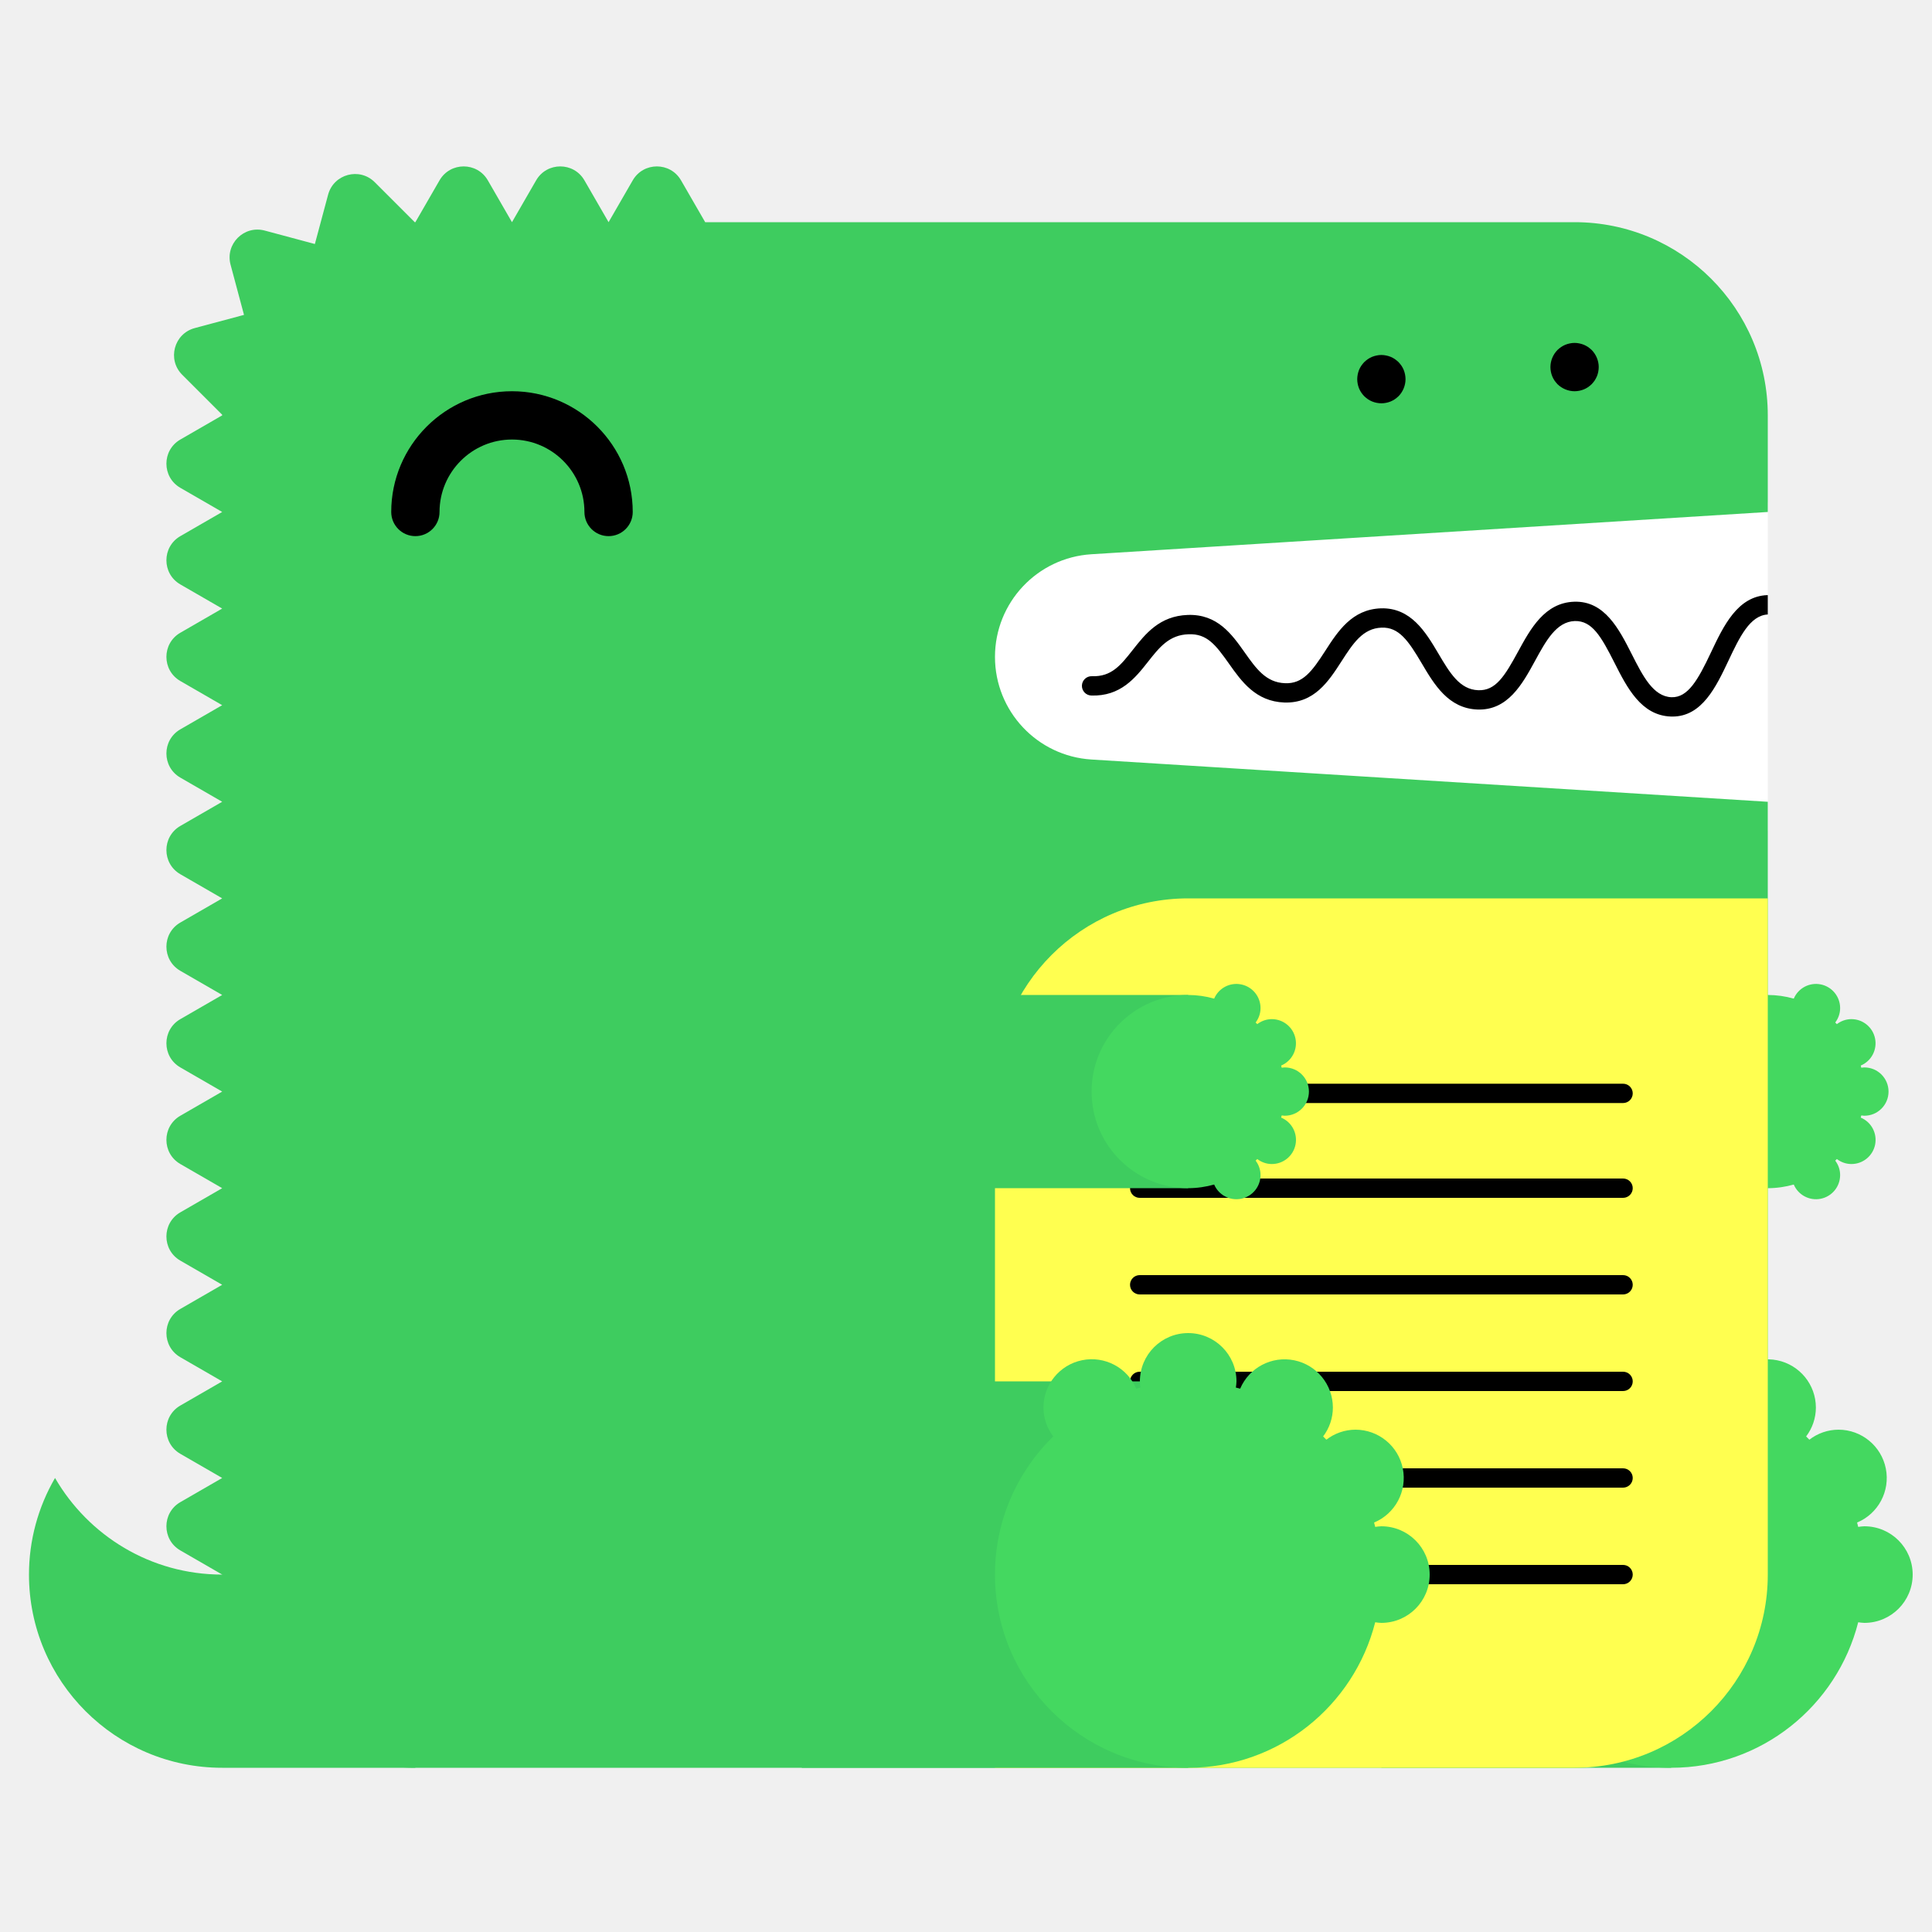
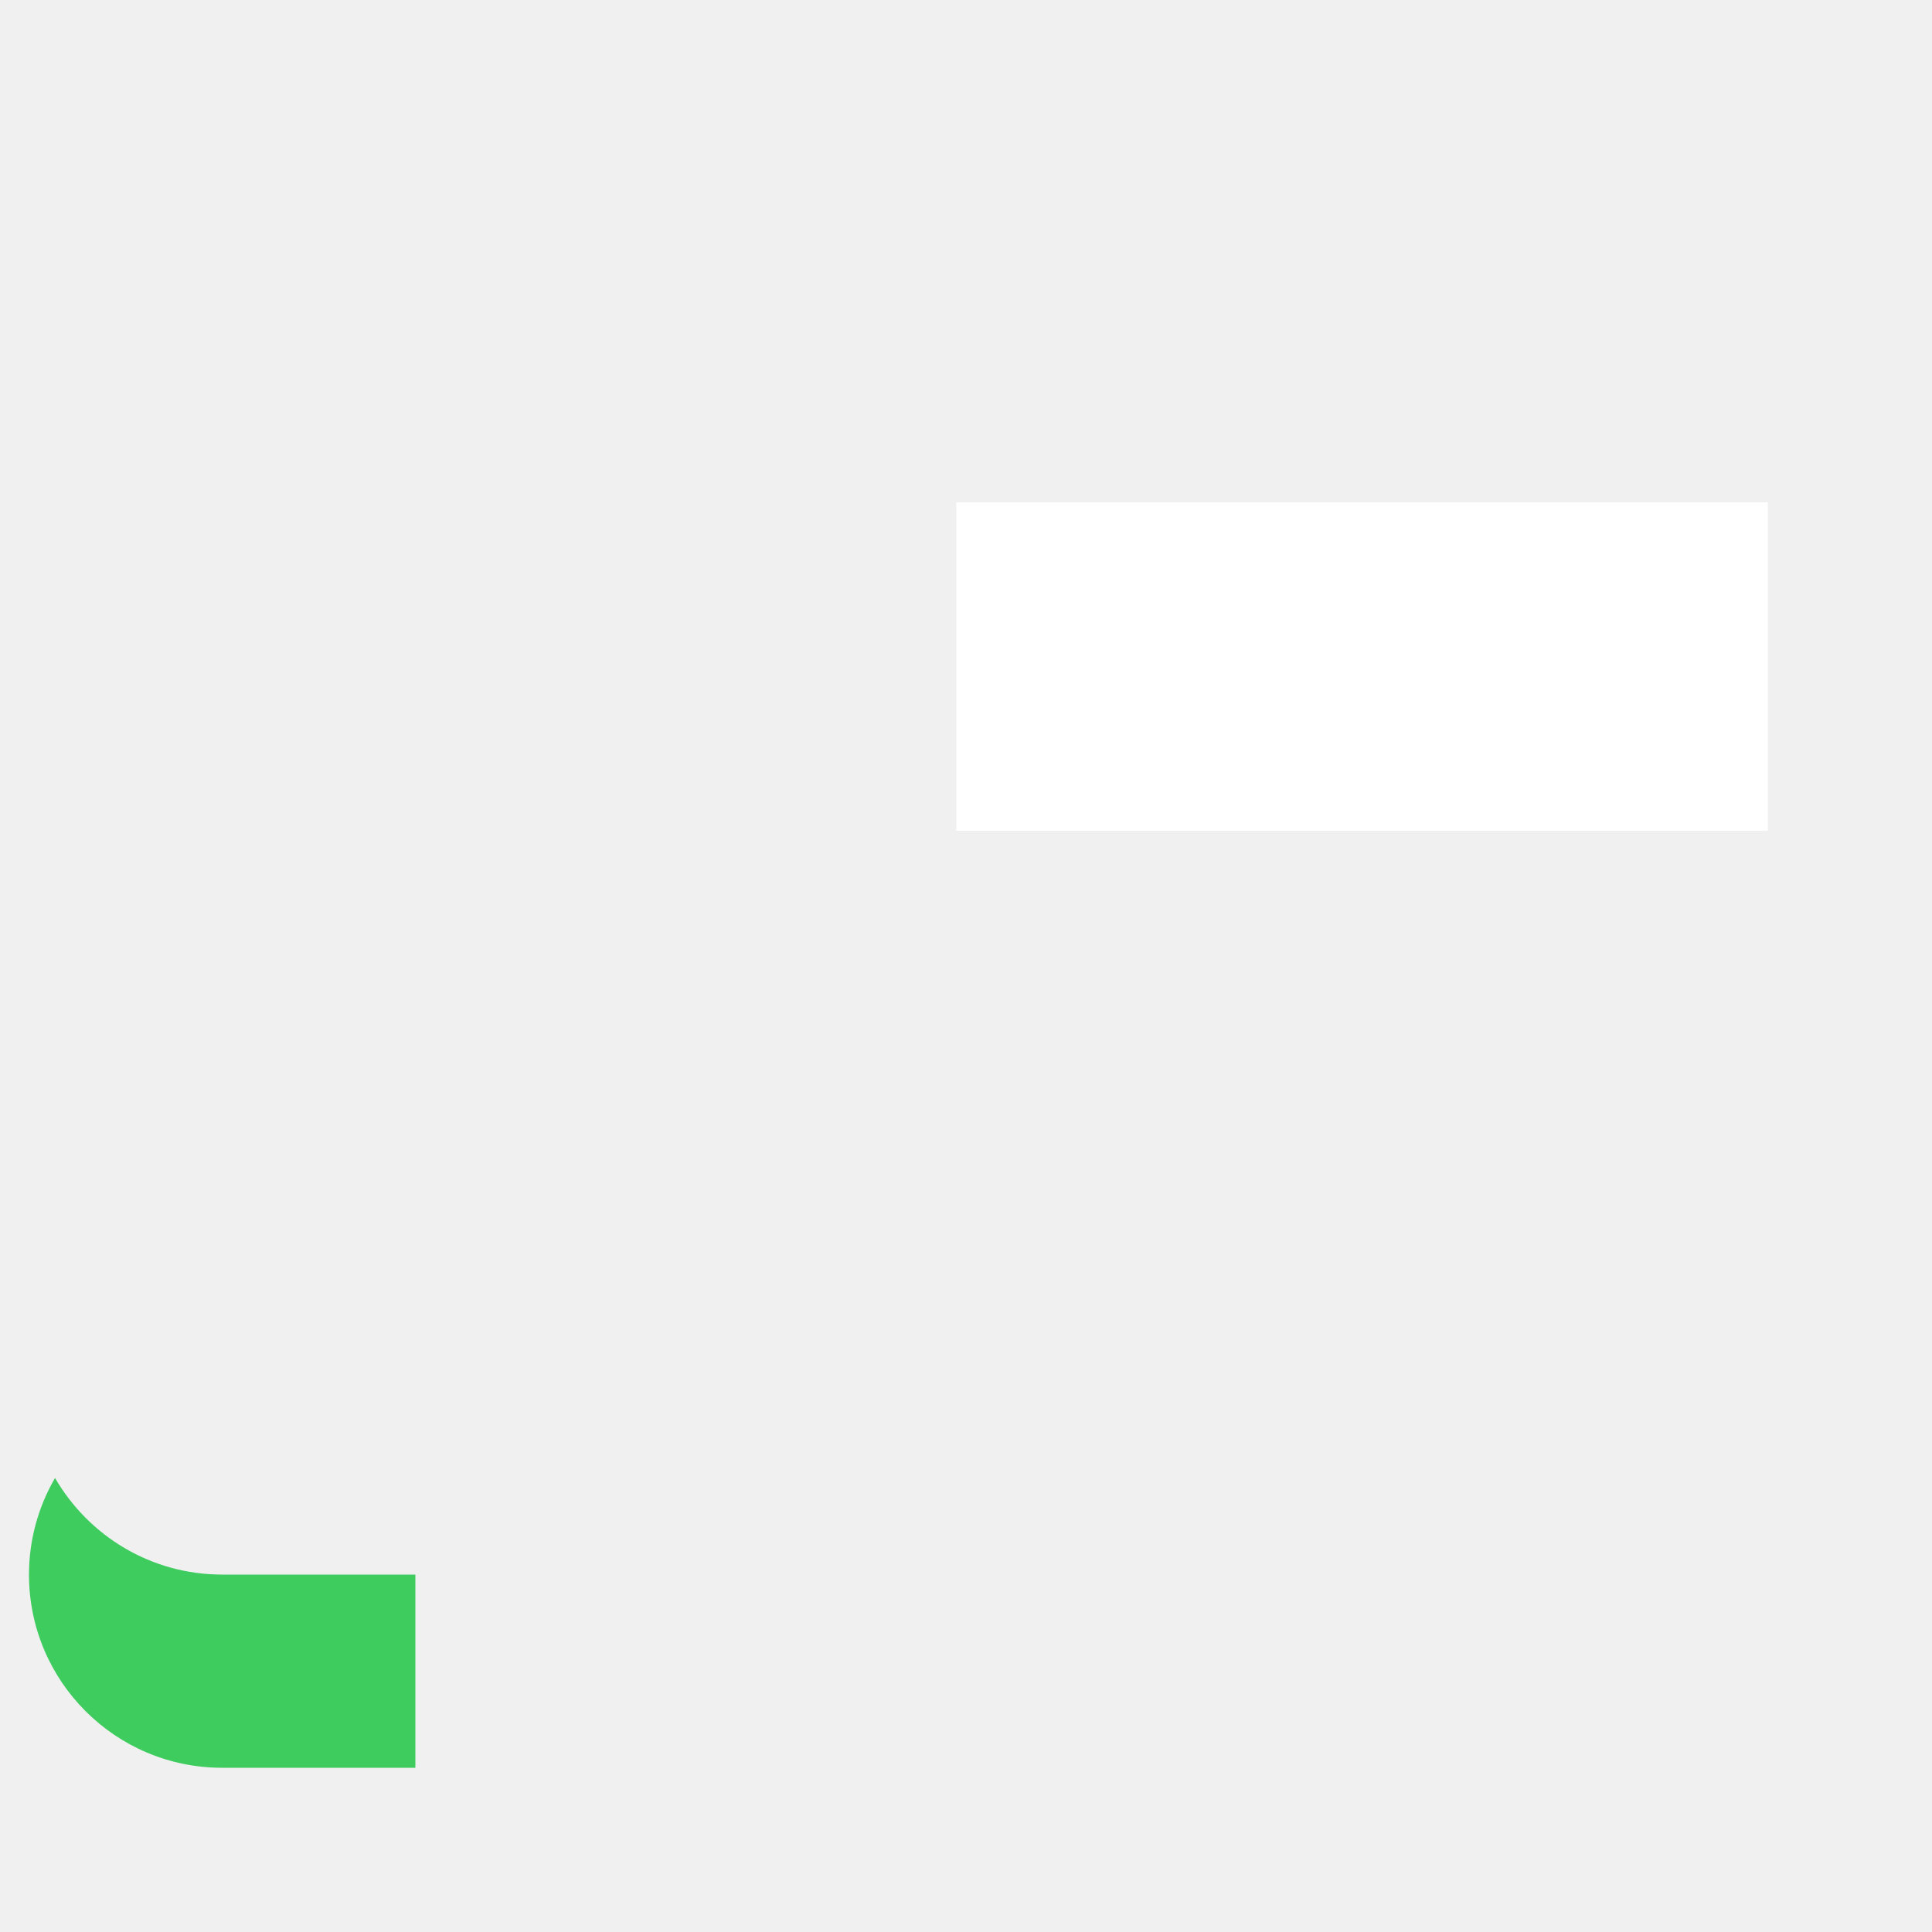
<svg xmlns="http://www.w3.org/2000/svg" width="200" height="200" viewBox="0 0 200 200">
  <g fill="none" fill-rule="evenodd">
    <path fill="#FFF" d="M99 52h84v34H99z" />
    <path d="M23 163c-7.398 0-13.843-4.027-17.303-10A19.886 19.886 0 0 0 3 163c0 11.046 8.954 20 20 20h20v-20H23z" fill="#3ECC5F" />
-     <path d="M112.98 57.376L183 53V43c0-11.046-8.954-20-20-20H73l-2.5-4.33c-1.112-1.925-3.889-1.925-5 0L63 23l-2.5-4.33c-1.111-1.925-3.889-1.925-5 0L53 23l-2.5-4.33c-1.111-1.925-3.889-1.925-5 0L43 23c-.022 0-.042.003-.065.003l-4.142-4.141c-1.57-1.571-4.252-.853-4.828 1.294l-1.369 5.104-5.192-1.392c-2.148-.575-4.111 1.389-3.535 3.536l1.39 5.193-5.102 1.367c-2.148.576-2.867 3.259-1.296 4.83l4.142 4.142c0 .021-.003.042-.003.064l-4.33 2.5c-1.925 1.111-1.925 3.889 0 5L23 53l-4.33 2.5c-1.925 1.111-1.925 3.889 0 5L23 63l-4.33 2.5c-1.925 1.111-1.925 3.889 0 5L23 73l-4.33 2.5c-1.925 1.111-1.925 3.889 0 5L23 83l-4.33 2.5c-1.925 1.111-1.925 3.889 0 5L23 93l-4.33 2.5c-1.925 1.111-1.925 3.889 0 5L23 103l-4.33 2.5c-1.925 1.111-1.925 3.889 0 5L23 113l-4.33 2.5c-1.925 1.111-1.925 3.889 0 5L23 123l-4.33 2.5c-1.925 1.111-1.925 3.889 0 5L23 133l-4.33 2.5c-1.925 1.111-1.925 3.889 0 5L23 143l-4.33 2.5c-1.925 1.111-1.925 3.889 0 5L23 153l-4.33 2.5c-1.925 1.111-1.925 3.889 0 5L23 163c0 11.046 8.954 20 20 20h120c11.046 0 20-8.954 20-20V83l-70.02-4.376A10.645 10.645 0 0 1 103 68c0-5.621 4.37-10.273 9.98-10.624" fill="#3ECC5F" />
-     <path fill="#3ECC5F" d="M143 183h30v-40h-30z" />
-     <path d="M193 158c-.219 0-.428.037-.639.064-.038-.15-.074-.301-.116-.451A5 5 0 0 0 190.32 148a4.96 4.96 0 0 0-3.016 1.036 26.531 26.531 0 0 0-.335-.336 4.955 4.955 0 0 0 1.011-2.987 5 5 0 0 0-9.599-1.959c-.148-.042-.297-.077-.445-.115.027-.211.064-.42.064-.639a5 5 0 0 0-5-5 5 5 0 0 0-5 5c0 .219.037.428.064.639-.148.038-.297.073-.445.115a4.998 4.998 0 0 0-9.599 1.959c0 1.125.384 2.151 1.011 2.987-3.717 3.632-6.031 8.693-6.031 14.3 0 11.046 8.954 20 20 20 9.339 0 17.16-6.41 19.361-15.064.211.027.42.064.639.064a5 5 0 0 0 5-5 5 5 0 0 0-5-5" fill="#44D860" />
-     <path fill="#3ECC5F" d="M153 123h30v-20h-30z" />
-     <path d="M193 115.5a2.5 2.5 0 1 0 0-5c-.109 0-.214.019-.319.032-.02-.075-.037-.15-.058-.225a2.501 2.501 0 0 0-.963-4.807c-.569 0-1.088.197-1.508.518a6.653 6.653 0 0 0-.168-.168c.314-.417.506-.931.506-1.494a2.5 2.5 0 0 0-4.8-.979A9.987 9.987 0 0 0 183 103c-5.522 0-10 4.478-10 10s4.478 10 10 10c.934 0 1.833-.138 2.69-.377a2.5 2.5 0 0 0 4.8-.979c0-.563-.192-1.077-.506-1.494.057-.055.113-.111.168-.168.42.321.939.518 1.508.518a2.5 2.5 0 0 0 .963-4.807c.021-.074.038-.15.058-.225.105.013.21.032.319.032" fill="#44D860" />
-     <path d="M63 55.5a2.5 2.5 0 0 1-2.5-2.5c0-4.136-3.364-7.5-7.5-7.5s-7.5 3.364-7.5 7.5a2.5 2.5 0 1 1-5 0c0-6.893 5.607-12.5 12.5-12.5S65.5 46.107 65.5 53a2.5 2.5 0 0 1-2.5 2.5" fill="#000" />
-     <path d="M103 183h60c11.046 0 20-8.954 20-20V93h-60c-11.046 0-20 8.954-20 20v70z" fill="#FFFF50" />
-     <path d="M168.02 124h-50.04a1 1 0 1 1 0-2h50.04a1 1 0 1 1 0 2m0 20h-50.04a1 1 0 1 1 0-2h50.04a1 1 0 1 1 0 2m0 20h-50.04a1 1 0 1 1 0-2h50.04a1 1 0 1 1 0 2m0-49.814h-50.04a1 1 0 1 1 0-2h50.04a1 1 0 1 1 0 2m0 19.814h-50.04a1 1 0 1 1 0-2h50.04a1 1 0 1 1 0 2m0 20h-50.04a1 1 0 1 1 0-2h50.04a1 1 0 1 1 0 2M183 61.611c-.012 0-.022-.006-.034-.005-3.09.105-4.552 3.196-5.842 5.923-1.346 2.85-2.387 4.703-4.093 4.647-1.889-.068-2.969-2.202-4.113-4.46-1.314-2.594-2.814-5.536-5.963-5.426-3.046.104-4.513 2.794-5.807 5.167-1.377 2.528-2.314 4.065-4.121 3.994-1.927-.07-2.951-1.805-4.136-3.813-1.321-2.236-2.848-4.75-5.936-4.664-2.994.103-4.465 2.385-5.763 4.4-1.373 2.13-2.335 3.428-4.165 3.351-1.973-.07-2.992-1.51-4.171-3.177-1.324-1.873-2.816-3.993-5.895-3.89-2.928.1-4.399 1.97-5.696 3.618-1.232 1.564-2.194 2.802-4.229 2.724a1 1 0 0 0-.072 2c3.017.101 4.545-1.8 5.872-3.487 1.177-1.496 2.193-2.787 4.193-2.855 1.926-.082 2.829 1.115 4.195 3.045 1.297 1.834 2.769 3.914 5.731 4.021 3.103.104 4.596-2.215 5.918-4.267 1.182-1.834 2.202-3.417 4.15-3.484 1.793-.067 2.769 1.35 4.145 3.681 1.297 2.197 2.766 4.686 5.787 4.796 3.125.108 4.634-2.62 5.949-5.035 1.139-2.088 2.214-4.06 4.119-4.126 1.793-.042 2.728 1.595 4.111 4.33 1.292 2.553 2.757 5.445 5.825 5.556l.169.003c3.064 0 4.518-3.075 5.805-5.794 1.139-2.41 2.217-4.68 4.067-4.773v-2z" fill="#000" />
-     <path fill="#3ECC5F" d="M83 183h40v-40H83z" />
-     <path d="M143 158c-.219 0-.428.037-.639.064-.038-.15-.074-.301-.116-.451A5 5 0 0 0 140.32 148a4.96 4.96 0 0 0-3.016 1.036 26.531 26.531 0 0 0-.335-.336 4.955 4.955 0 0 0 1.011-2.987 5 5 0 0 0-9.599-1.959c-.148-.042-.297-.077-.445-.115.027-.211.064-.42.064-.639a5 5 0 0 0-5-5 5 5 0 0 0-5 5c0 .219.037.428.064.639-.148.038-.297.073-.445.115a4.998 4.998 0 0 0-9.599 1.959c0 1.125.384 2.151 1.011 2.987-3.717 3.632-6.031 8.693-6.031 14.3 0 11.046 8.954 20 20 20 9.339 0 17.16-6.41 19.361-15.064.211.027.42.064.639.064a5 5 0 0 0 5-5 5 5 0 0 0-5-5" fill="#44D860" />
-     <path fill="#3ECC5F" d="M83 123h40v-20H83z" />
-     <path d="M133 115.5a2.5 2.5 0 1 0 0-5c-.109 0-.214.019-.319.032-.02-.075-.037-.15-.058-.225a2.501 2.501 0 0 0-.963-4.807c-.569 0-1.088.197-1.508.518a6.653 6.653 0 0 0-.168-.168c.314-.417.506-.931.506-1.494a2.5 2.5 0 0 0-4.8-.979A9.987 9.987 0 0 0 123 103c-5.522 0-10 4.478-10 10s4.478 10 10 10c.934 0 1.833-.138 2.69-.377a2.5 2.5 0 0 0 4.8-.979c0-.563-.192-1.077-.506-1.494.057-.055.113-.111.168-.168.42.321.939.518 1.508.518a2.5 2.5 0 0 0 .963-4.807c.021-.074.038-.15.058-.225.105.013.21.032.319.032" fill="#44D860" />
-     <path d="M143 41.75c-.16 0-.33-.02-.49-.05a2.52 2.52 0 0 1-.47-.14c-.15-.06-.29-.14-.431-.23-.13-.09-.259-.2-.38-.31-.109-.12-.219-.24-.309-.38s-.17-.28-.231-.43a2.619 2.619 0 0 1-.189-.96c0-.16.02-.33.05-.49.03-.16.08-.31.139-.47.061-.15.141-.29.231-.43.09-.13.2-.26.309-.38.121-.11.25-.22.38-.31.141-.09.281-.17.431-.23.149-.06.31-.11.47-.14.32-.07.65-.07.98 0 .159.03.32.08.47.14.149.06.29.14.43.23.13.09.259.2.38.31.11.12.22.25.31.38.09.14.17.28.23.43.06.16.11.31.14.47.029.16.05.33.05.49 0 .66-.271 1.31-.73 1.77-.121.11-.25.22-.38.31-.14.09-.281.17-.43.23a2.565 2.565 0 0 1-.96.19m20-1.25c-.66 0-1.3-.27-1.771-.73a3.802 3.802 0 0 1-.309-.38c-.09-.14-.17-.28-.231-.43a2.619 2.619 0 0 1-.189-.96c0-.66.27-1.3.729-1.77.121-.11.25-.22.38-.31.141-.09.281-.17.431-.23.149-.06.31-.11.47-.14.32-.07.66-.07.98 0 .159.03.32.08.47.14.149.06.29.14.43.23.13.09.259.2.38.31.459.47.73 1.11.73 1.77 0 .16-.021.33-.05.49-.03.16-.08.32-.14.47-.07.15-.14.29-.23.43-.09.13-.2.26-.31.38-.121.11-.25.22-.38.31-.14.09-.281.17-.43.23a2.565 2.565 0 0 1-.96.19" fill="#000" />
+     <path class="cls-1" d="M227.78,39.4h-14.91V4.57h14.91c7.75,0,14.29,7.78,14.29,16.63,0,4.28-1.03,18.21-14.29,18.21M227.78.22h-19.31s-.32.02-.32.32v42.71c0,.34.15.43.5.43h19.13c11.69,0,18.95-8.58,18.95-22.49,0-11.36-8.5-20.97-18.95-20.97" />
+     <path class="cls-1" d="M22.07,19.69h-8.89c-5.19,0-8.5-4.51-8.5-7.61s2.64-7.53,8.5-7.53h18.99s.11,0,.11,0c.24,0,.44-.18.44-.4V.57c0-.22-.2-.4-.44-.4H13.18C4.93.17,0,6.23,0,12.08s5.41,11.9,13.18,11.9h8.89c5.18,0,8.04,4.5,8.04,7.61s-2.14,7.81-8.04,7.81H1.54c-.24,0-.43.18-.43.4v3.48c0,.22.19.39.43.4h0s20.53,0,20.53,0c8.26,0,12.71-6.33,12.71-12.11,0-2.71-1.24-5.65-3.32-7.88-2.43-2.6-5.77-4.03-9.39-4.03" />
+     <path class="cls-1" d="M117.65.19s-.01-.09-.12-.1c-.05,0-6.82,0-6.87,0-.11.01-.12.1-.12.1l-12.6,43.33s-.06.16.11.16c.67,0,4.45,0,4.55,0,.11,0,.15-.13.15-.13l11.35-39.02,11.35,39.07s.04.13.15.13h4.53c.17,0,.12-.16.12-.16L117.65.19Z" />
+     <path class="cls-1" d="M184.57.07h-3.9c-.24,0-.44.18-.44.4v.12h0v35.69S157.27.33,157.21.24c-.06-.09-.17-.14-.17-.14h-7.26s-.18.02-.18.22v43.01c0,.22.2.4.44.4h3.84c.24,0,.44-.18.44-.41V4.12s25.07,39.55,25.07,39.55c0,0,.06.06.12.06h5.23c.28,0,.27-.22.27-.22V.47c0-.22-.19-.4-.44-.4" />
+     <path class="cls-1" d="M269.85.48c0-.22-.2-.4-.44-.4h-3.77c-.24,0-.44.18-.44.4v.47h0v41.97h0v.4c0,.22.2.41.44.41h3.77c.24,0,.44-.18.44-.41V.48Z" />
+     <path class="cls-1" d="M323.86,0h-35.8c-.24,0-.44.18-.44.4v3.46c0,.23.2.41.44.41h15.58v38.99c0,.23.2.41.44.41h3.77c.24,0,.44-.18.44-.41V4.27h15.57c.24,0,.44-.18.44-.41V.4c0-.22-.2-.4-.44-.4" />
+     <path class="cls-1" d="M82.97,39.43h-17.82c-6.36,0-12.78-5.5-12.78-17.38s7.62-17.54,12.78-17.54h17.6c.24,0,.44-.18.44-.4V.64c0-.22-.2-.4-.44-.4h-.1s-17.5,0-17.5,0c-7.24,0-17.43,6.77-17.43,21.82s8.76,21.66,17.43,21.66h17.72s.1,0,.1,0c.24,0,.44-.18.44-.4v-3.47c0-.22-.2-.4-.44-.4" />
  </g>
</svg>
